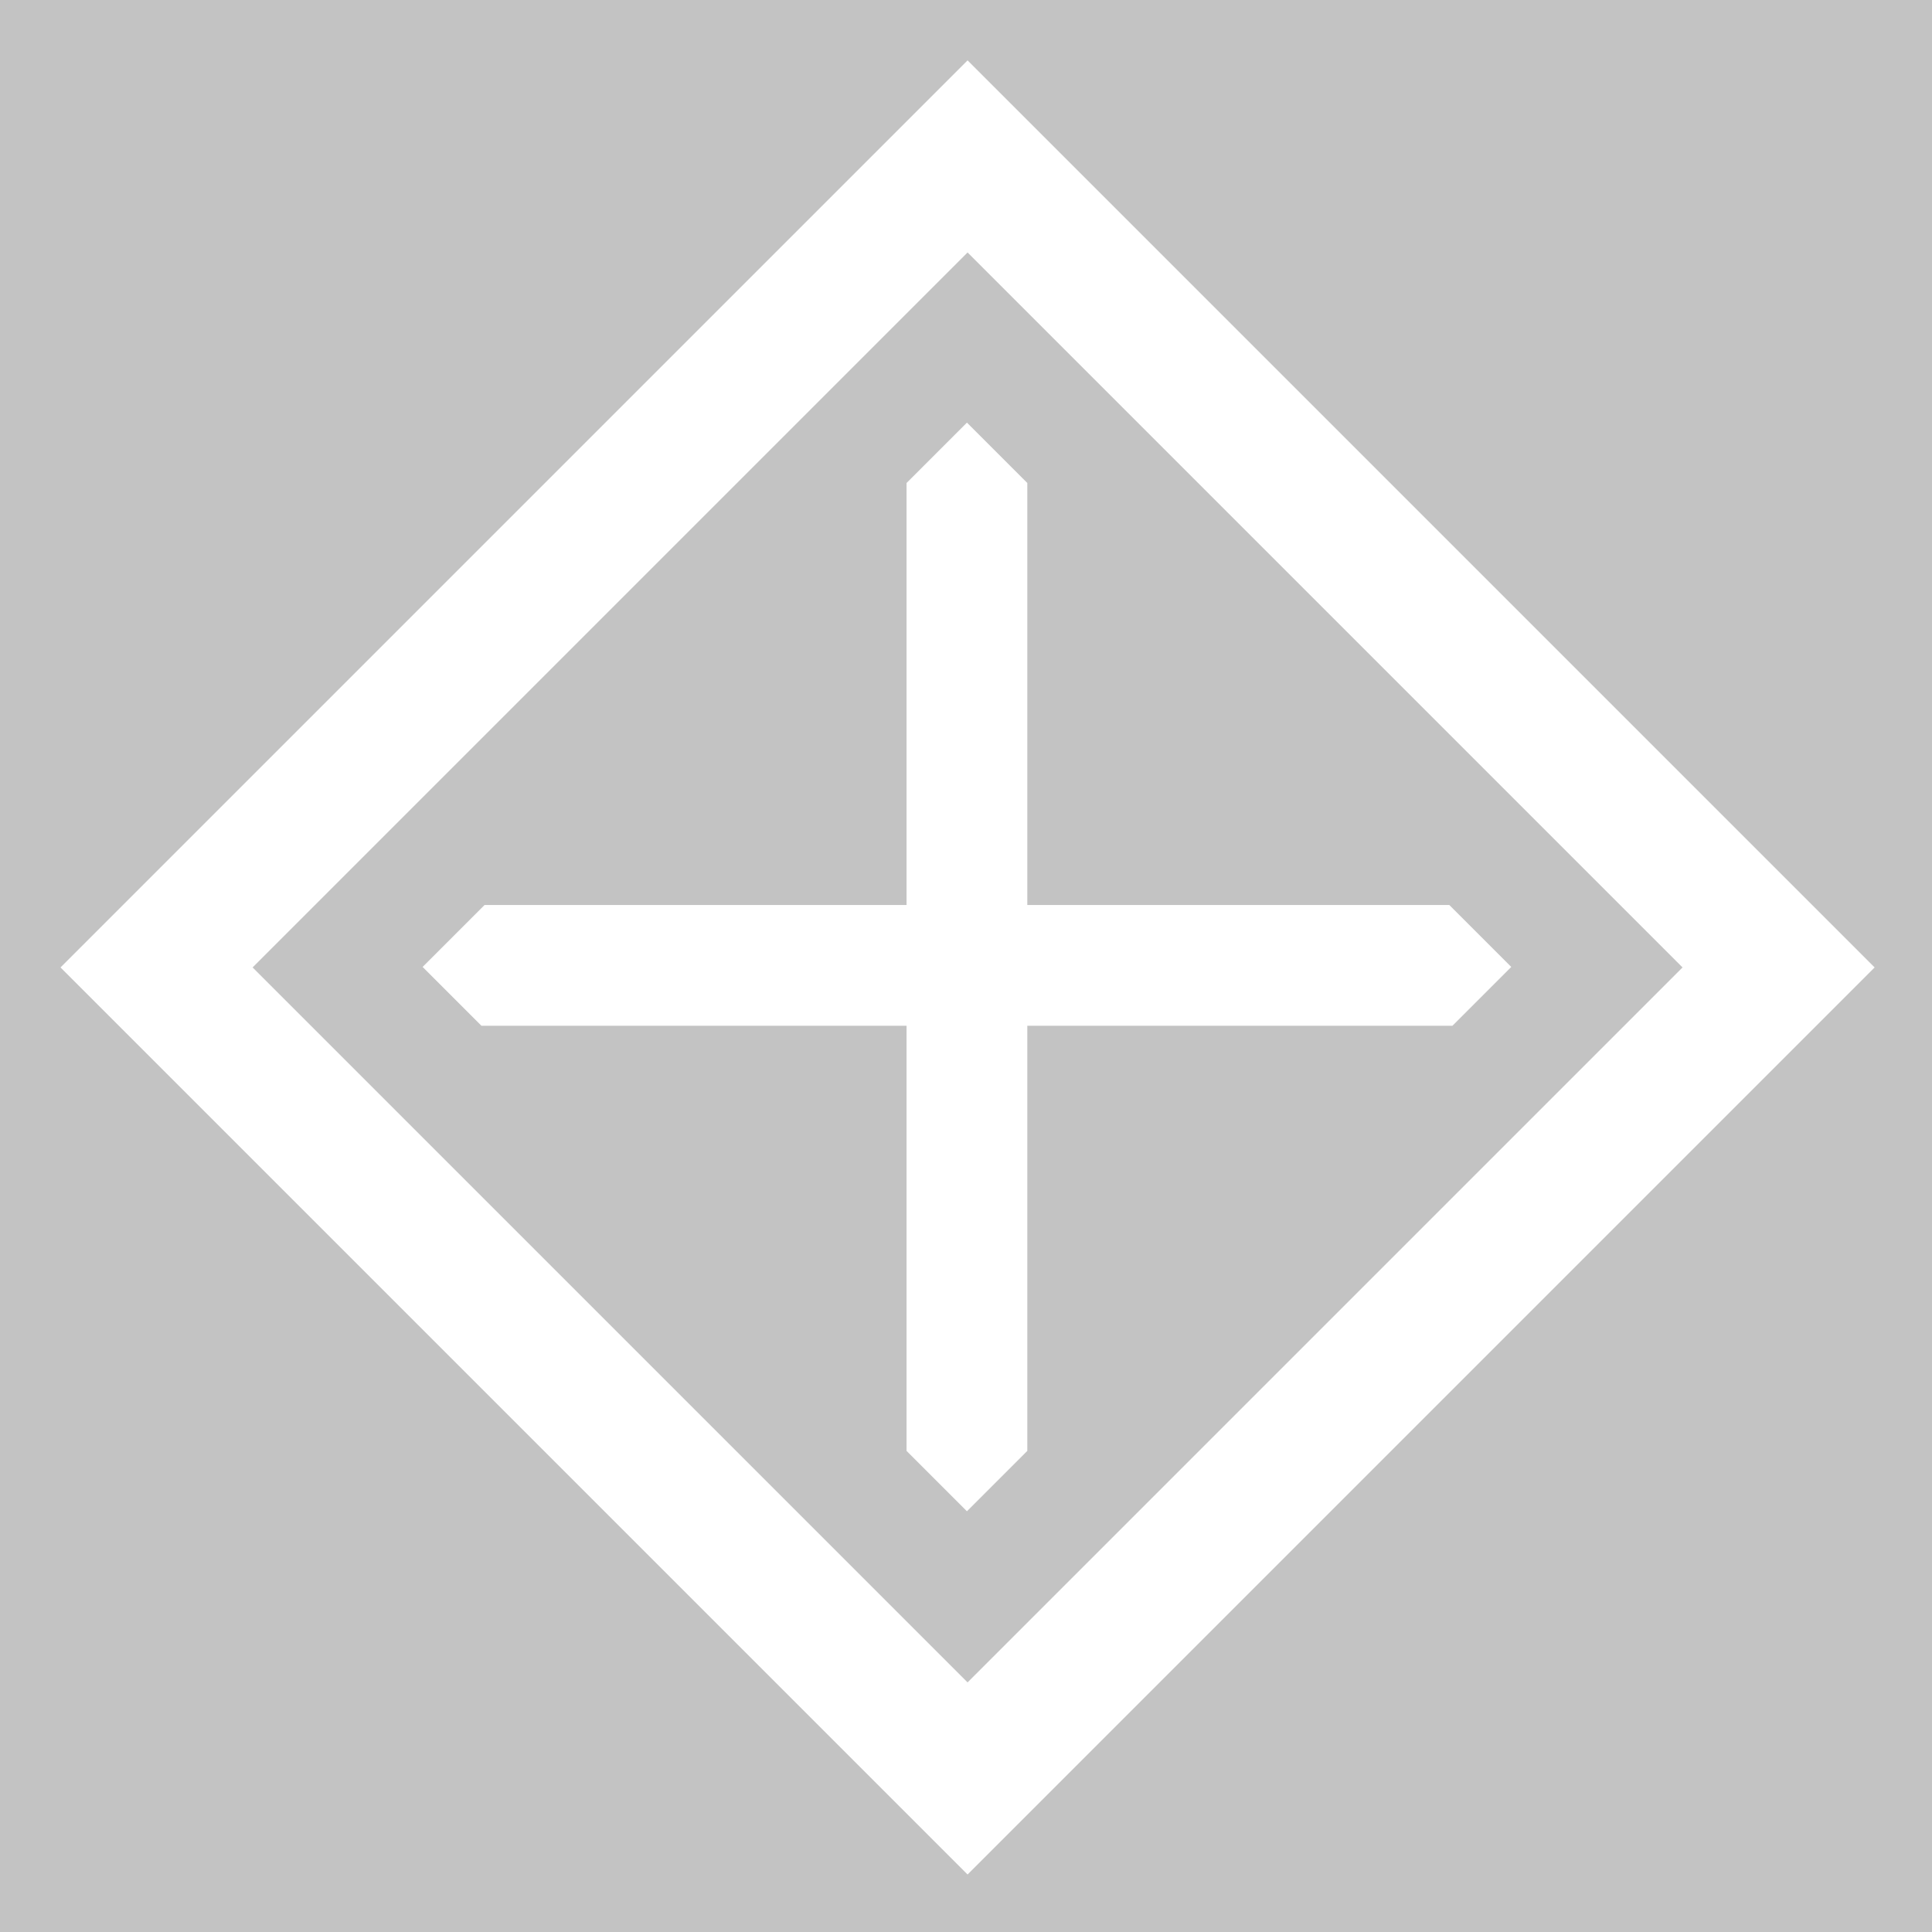
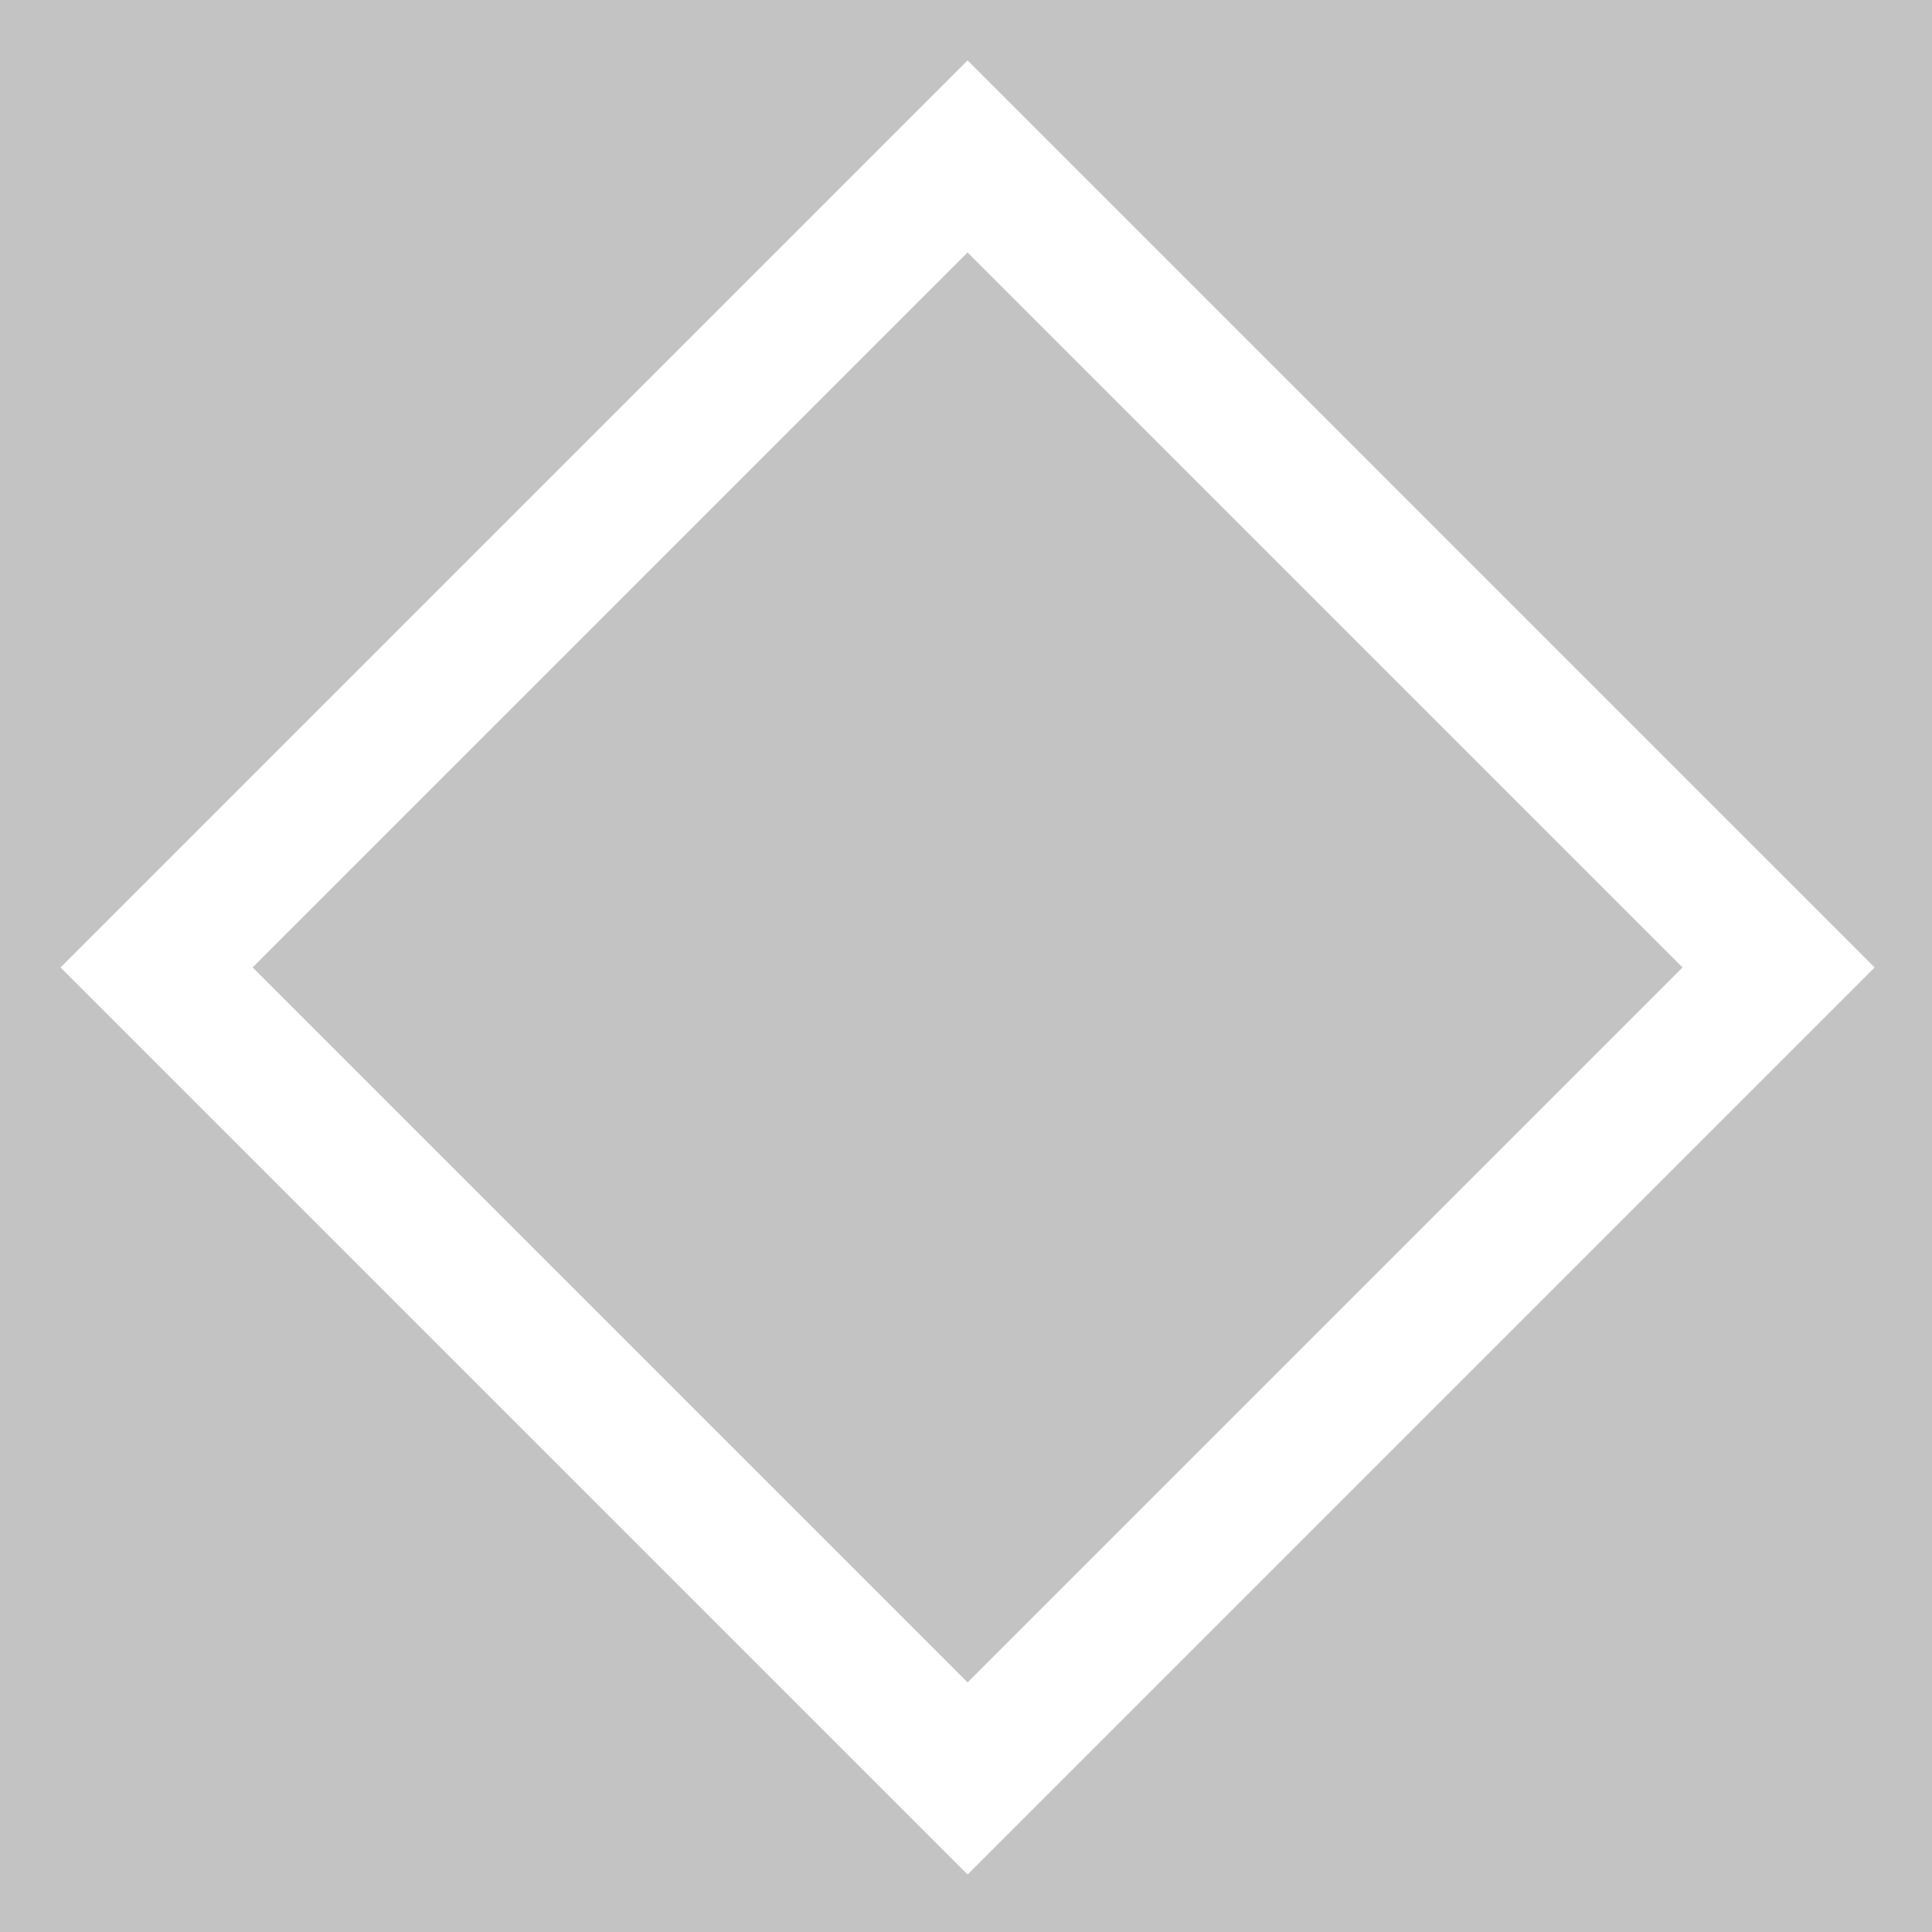
<svg xmlns="http://www.w3.org/2000/svg" width="128" height="128" viewBox="0 0 128 128" fill="none">
  <g>
    <rect width="128" height="128" fill="#000000" fill-rule="evenodd" fill-opacity="0.188" />
    <g transform="matrix(0.707 0.707 -0.707 0.707 64.104 4)">
      <path d="M0 0L85 0L85 85L3.8147e-06 85L0 0Z" />
      <path d="M9 0L0 0L0 9L3.8147e-06 76L3.8147e-06 85L9 85L76 85L85 85L85 76L85 9L85 0L9 0ZM9 9L76 9L76 76L9 76L9 9Z" fill="#FFFFFF" fill-rule="evenodd" />
    </g>
-     <path d="M40.062 68.125L40.062 39.958L68.229 39.958L72.125 36.062L68.021 31.958L40.062 31.958L40.062 4L36.062 3.8147e-06L32.062 4L32.062 31.958L4.104 31.958L-7.62939e-06 36.062L3.896 39.958L32.062 39.958L32.062 68.125L36.062 72.125L40.062 68.125Z" fill="#FFFFFF" fill-rule="evenodd" transform="translate(28 28)" />
  </g>
</svg>
